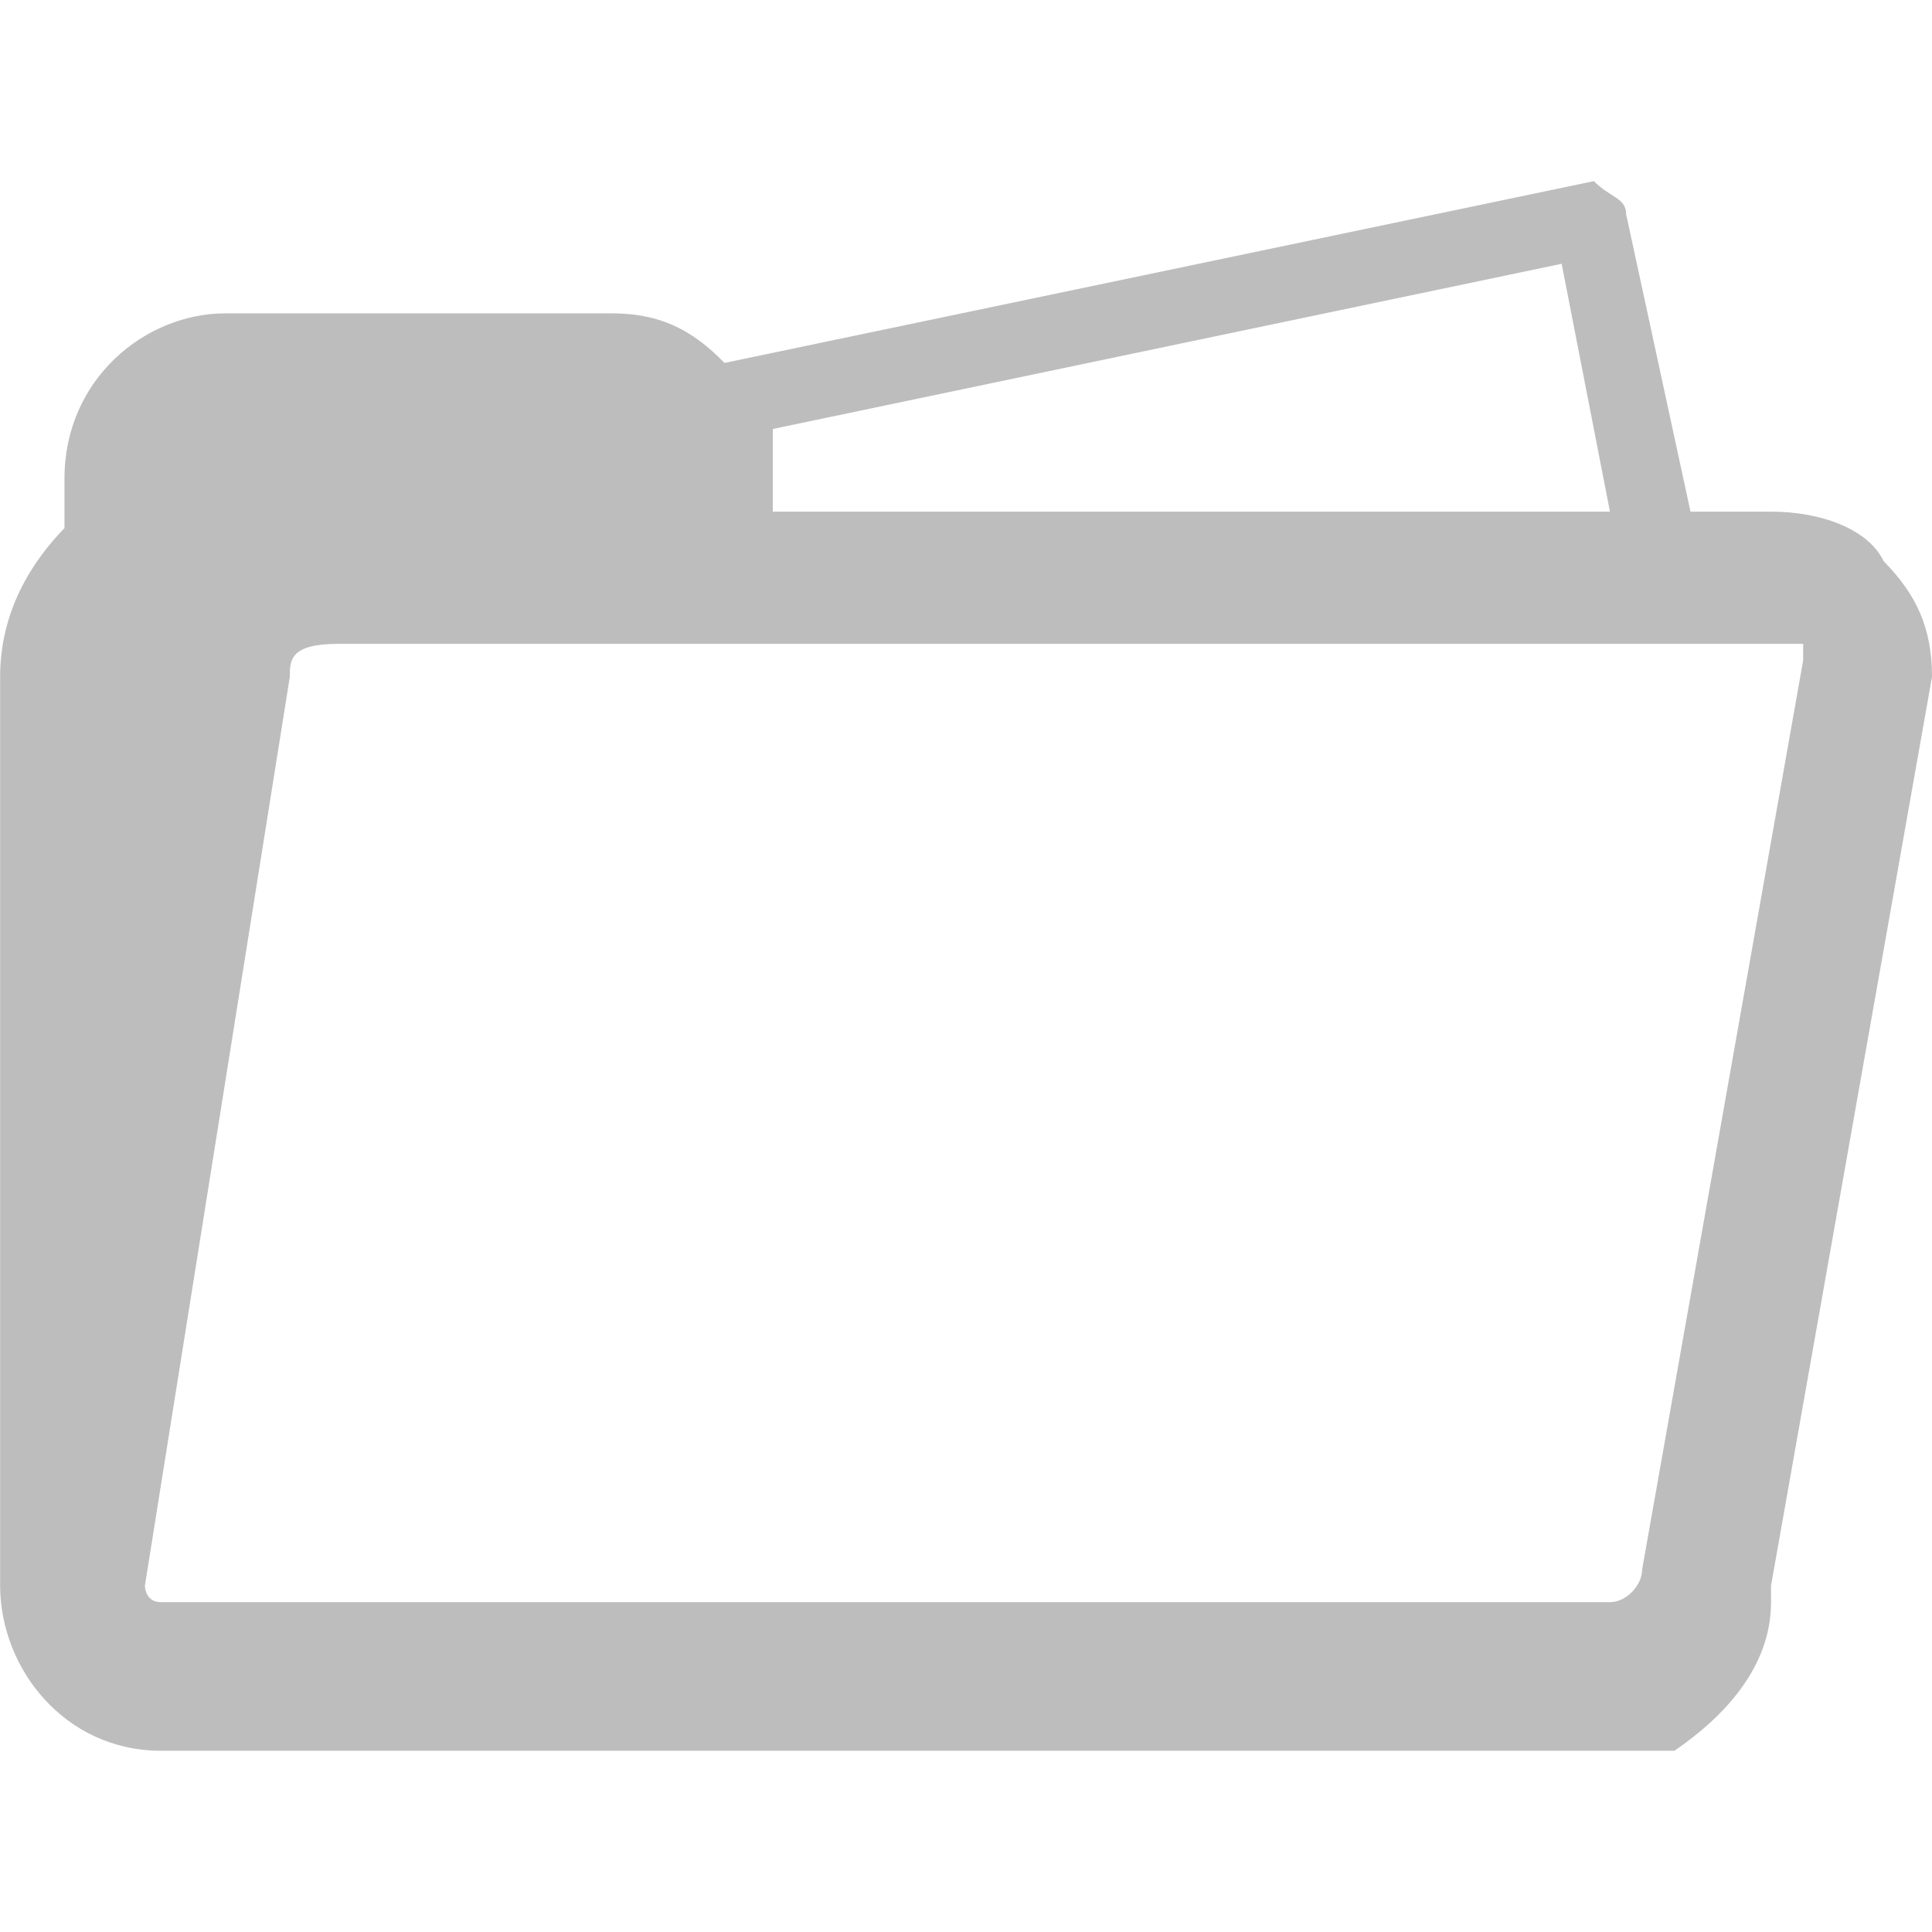
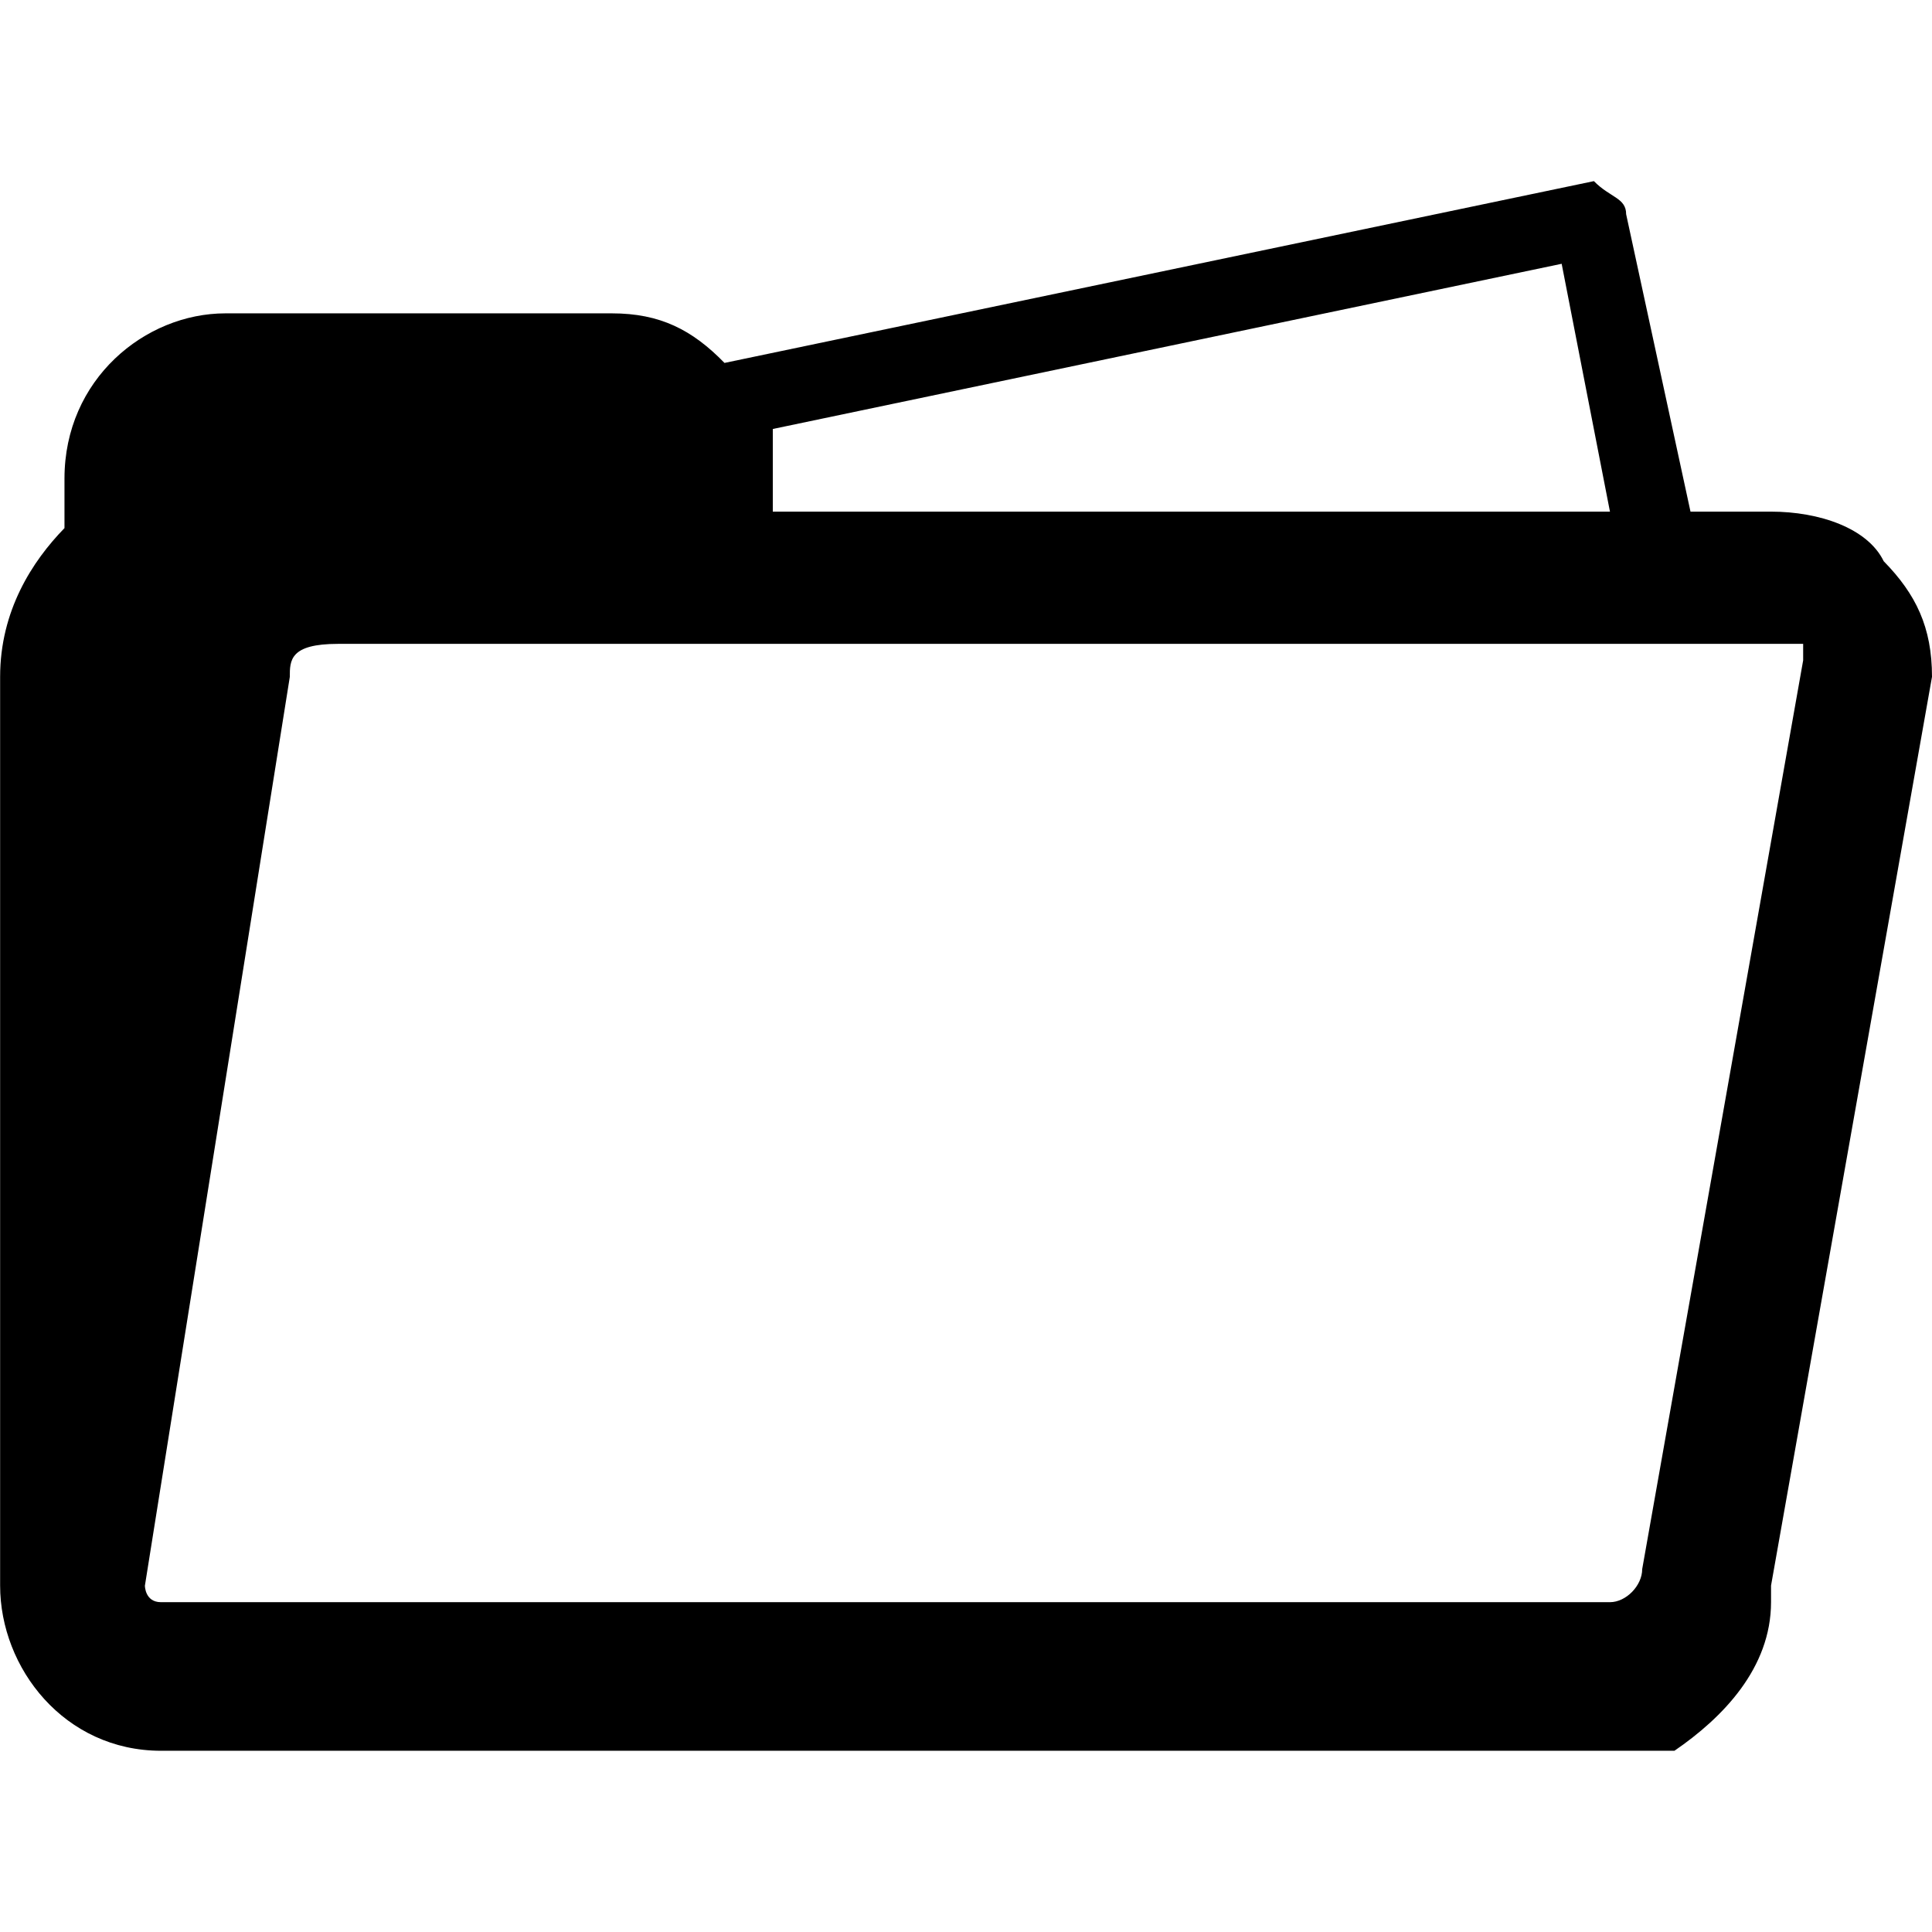
<svg xmlns="http://www.w3.org/2000/svg" width="16" height="16" version="1.1">
  <g transform="matrix(1 0 0 1.0263 0 1.5)">
-     <path d="m15.6 3.067c-0.133-0.267-0.533-0.4-0.933-0.4h-0.667l-0.533-2.4c0-0.133-0.133-0.133-0.267-0.267l-7.2 1.467c-0.267-0.267-0.533-0.4-0.933-0.4h-3.2c-0.667 0-1.333 0.533-1.333 1.333v0.4c-0.267 0.267-0.533 0.667-0.533 1.2v7.333c0 0.667 0.533 1.333 1.333 1.333h12.533c0.4-0.267 0.8-0.667 0.8-1.2v-0.133l1.333-7.333c0-0.4-0.133-0.667-0.4-0.933zm-2.667-2.4 0.4 2h-6.933v-0.667zm0.4 10.8c0.133 0 0.267-0.133 0.267-0.267l1.333-7.333v-0.133h-12.133c-0.4 0-0.4 0.133-0.4 0.267l-1.2 7.333s0 0.133 0.133 0.133z" fill="#bdbdbd" fill-rule="evenodd" />
+     <path d="m15.6 3.067c-0.133-0.267-0.533-0.4-0.933-0.4h-0.667l-0.533-2.4c0-0.133-0.133-0.133-0.267-0.267l-7.2 1.467c-0.267-0.267-0.533-0.4-0.933-0.4h-3.2c-0.667 0-1.333 0.533-1.333 1.333v0.4c-0.267 0.267-0.533 0.667-0.533 1.2v7.333c0 0.667 0.533 1.333 1.333 1.333h12.533c0.4-0.267 0.8-0.667 0.8-1.2v-0.133l1.333-7.333c0-0.4-0.133-0.667-0.4-0.933zm-2.667-2.4 0.4 2h-6.933v-0.667zm0.4 10.8c0.133 0 0.267-0.133 0.267-0.267l1.333-7.333v-0.133h-12.133c-0.4 0-0.4 0.133-0.4 0.267l-1.2 7.333s0 0.133 0.133 0.133z" fill-rule="evenodd" />
  </g>
</svg>
